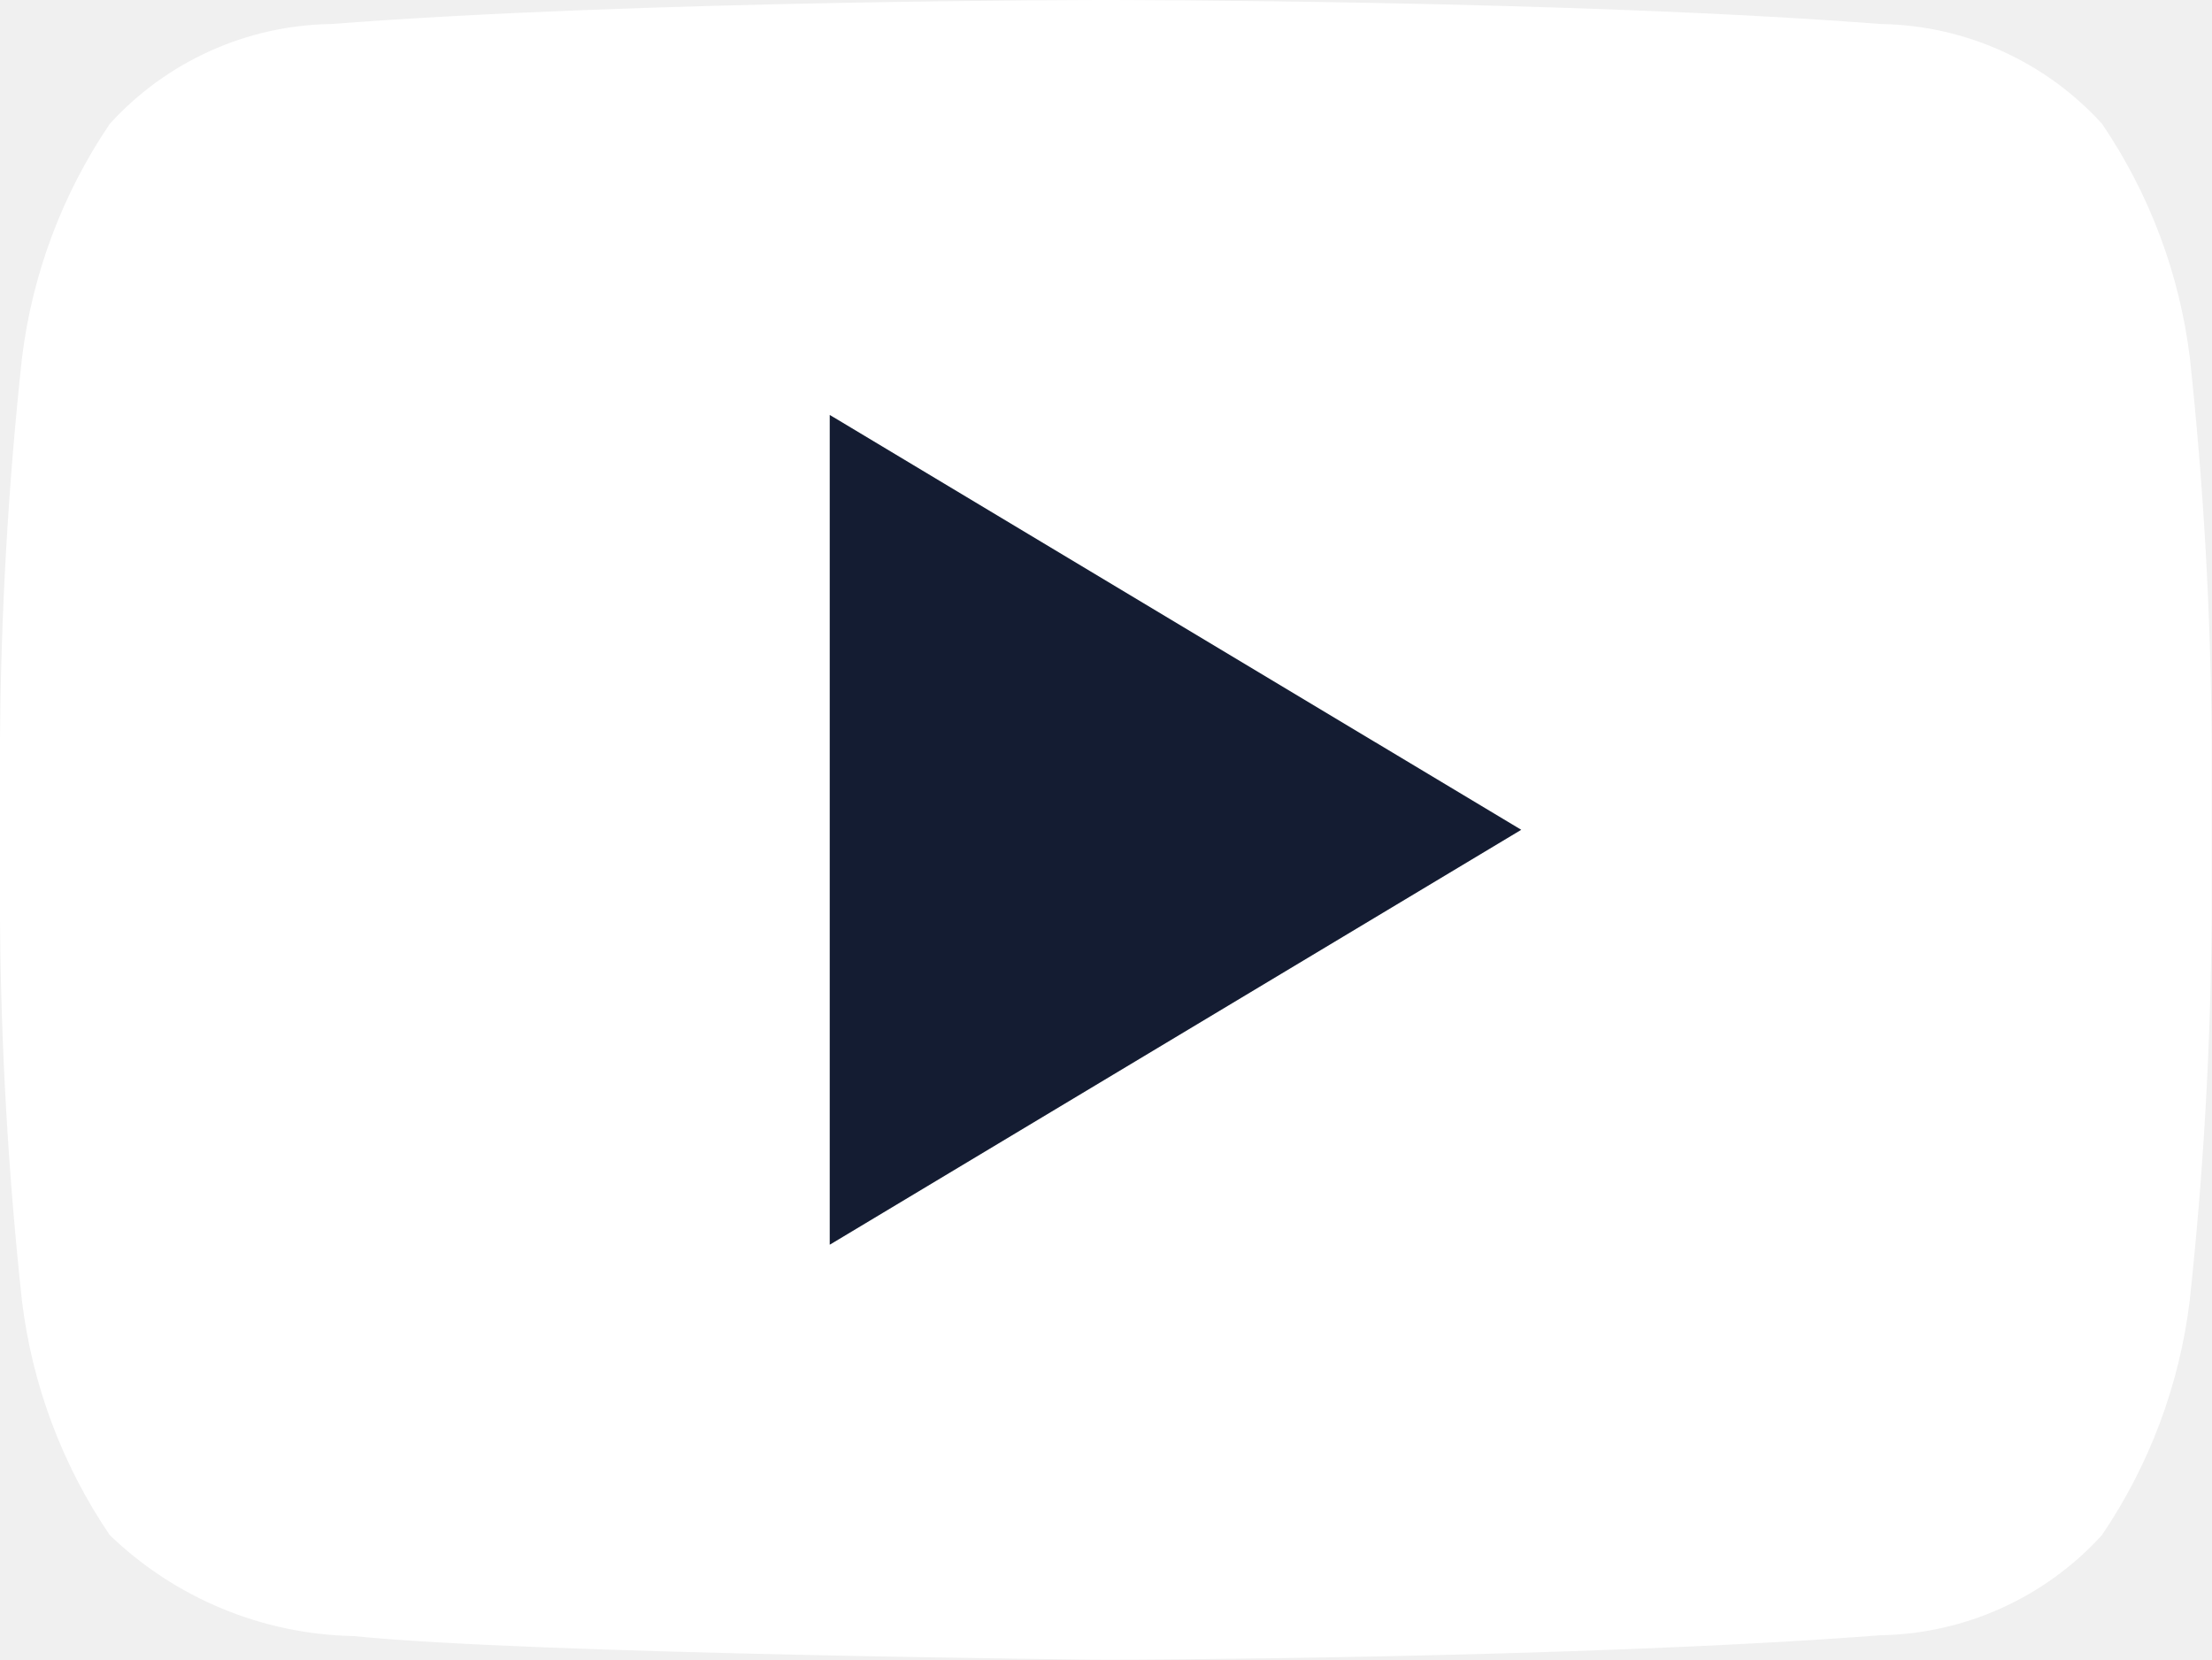
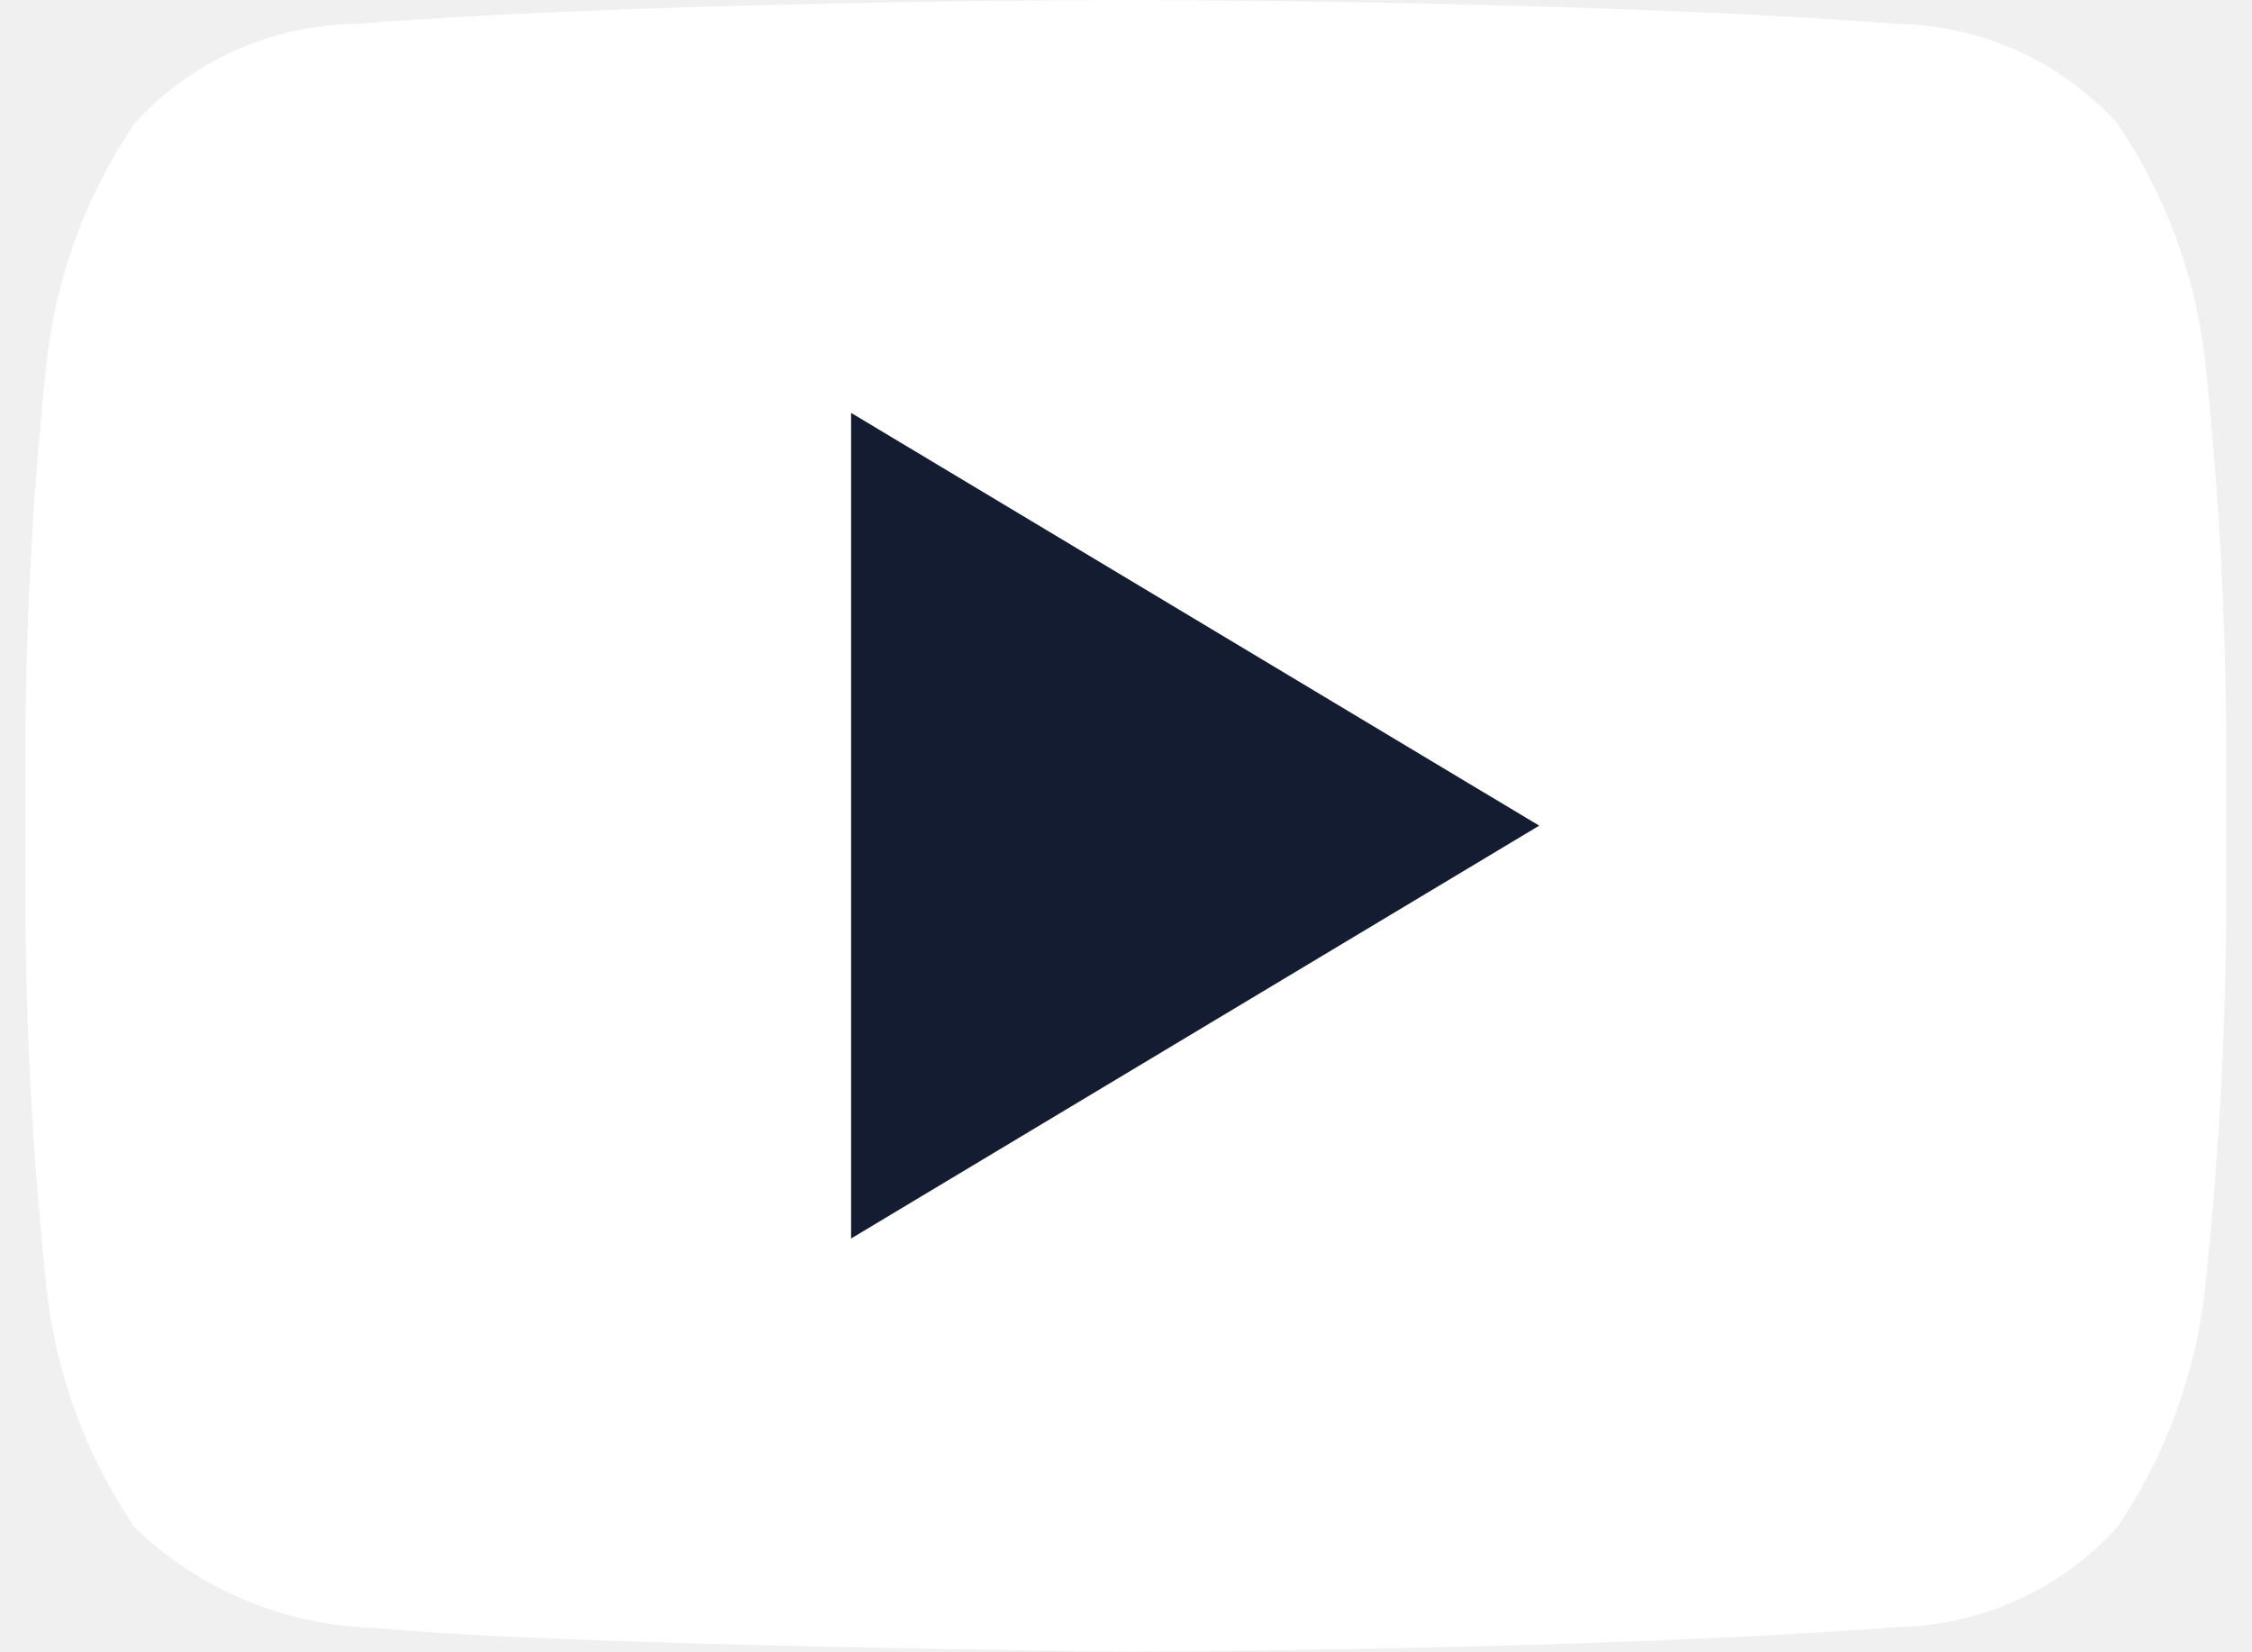
- <svg xmlns="http://www.w3.org/2000/svg" width="30.213" height="22.667" viewBox="0 0 30.213 22.667">
+ <svg xmlns="http://www.w3.org/2000/svg" width="30" height="22" viewBox="0 0 30.213 22.667">
  <defs>
    <style>.a{fill:#fff;}.b{fill:#141c32;}</style>
  </defs>
  <g transform="translate(-1046 -7042)">
    <path class="a" d="M29.911,8.891a7.265,7.265,0,0,0-1.2-3.2,4.168,4.168,0,0,0-3.027-1.363C21.455,4,15.113,4,15.113,4H15.1S8.757,4,4.53,4.328A4.169,4.169,0,0,0,1.5,5.691a7.277,7.277,0,0,0-1.2,3.2A51.915,51.915,0,0,0,0,14.107v2.444a51.9,51.9,0,0,0,.3,5.216,7.25,7.25,0,0,0,1.2,3.2,4.941,4.941,0,0,0,3.331,1.378c2.417.247,10.273.324,10.273.324s6.349-.011,10.577-.335a4.186,4.186,0,0,0,3.027-1.366,7.263,7.263,0,0,0,1.2-3.2,51.921,51.921,0,0,0,.3-5.216V14.108A51.921,51.921,0,0,0,29.911,8.891Z" transform="translate(1046 7038)" />
    <path class="b" d="M12,10V21.333l9.445-5.667Z" transform="translate(1045.333 7037.667)" />
  </g>
</svg>
